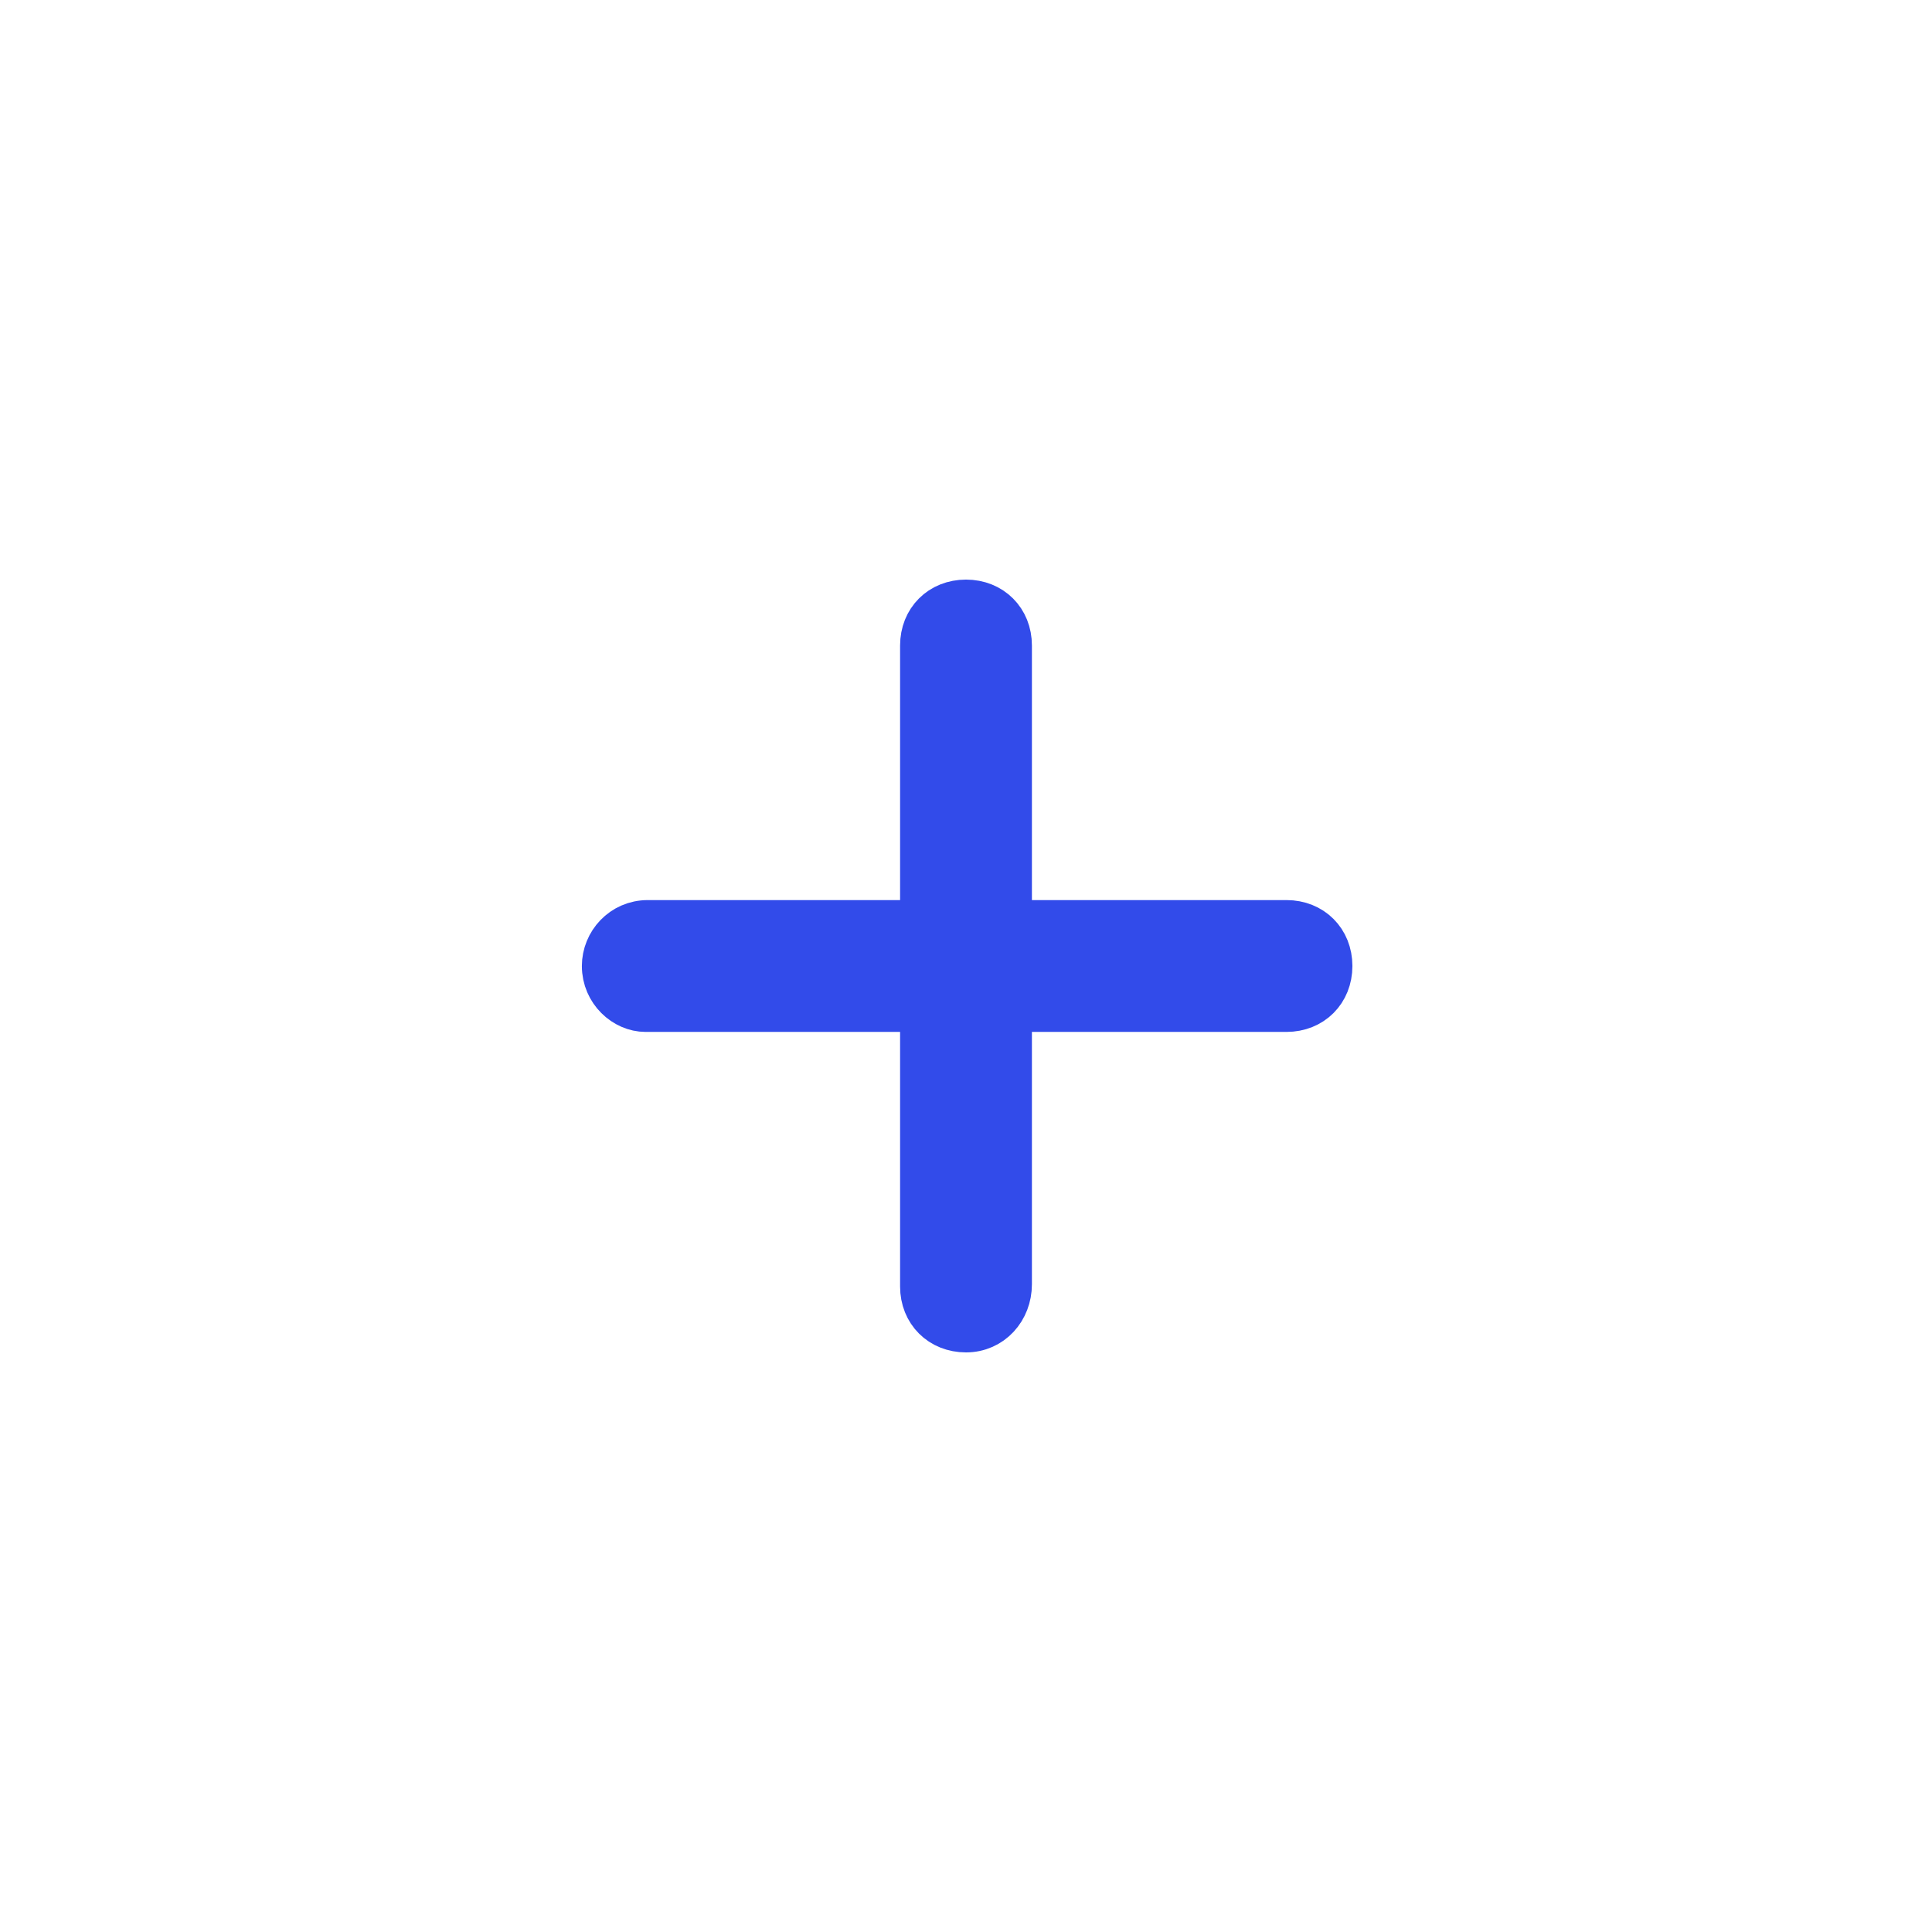
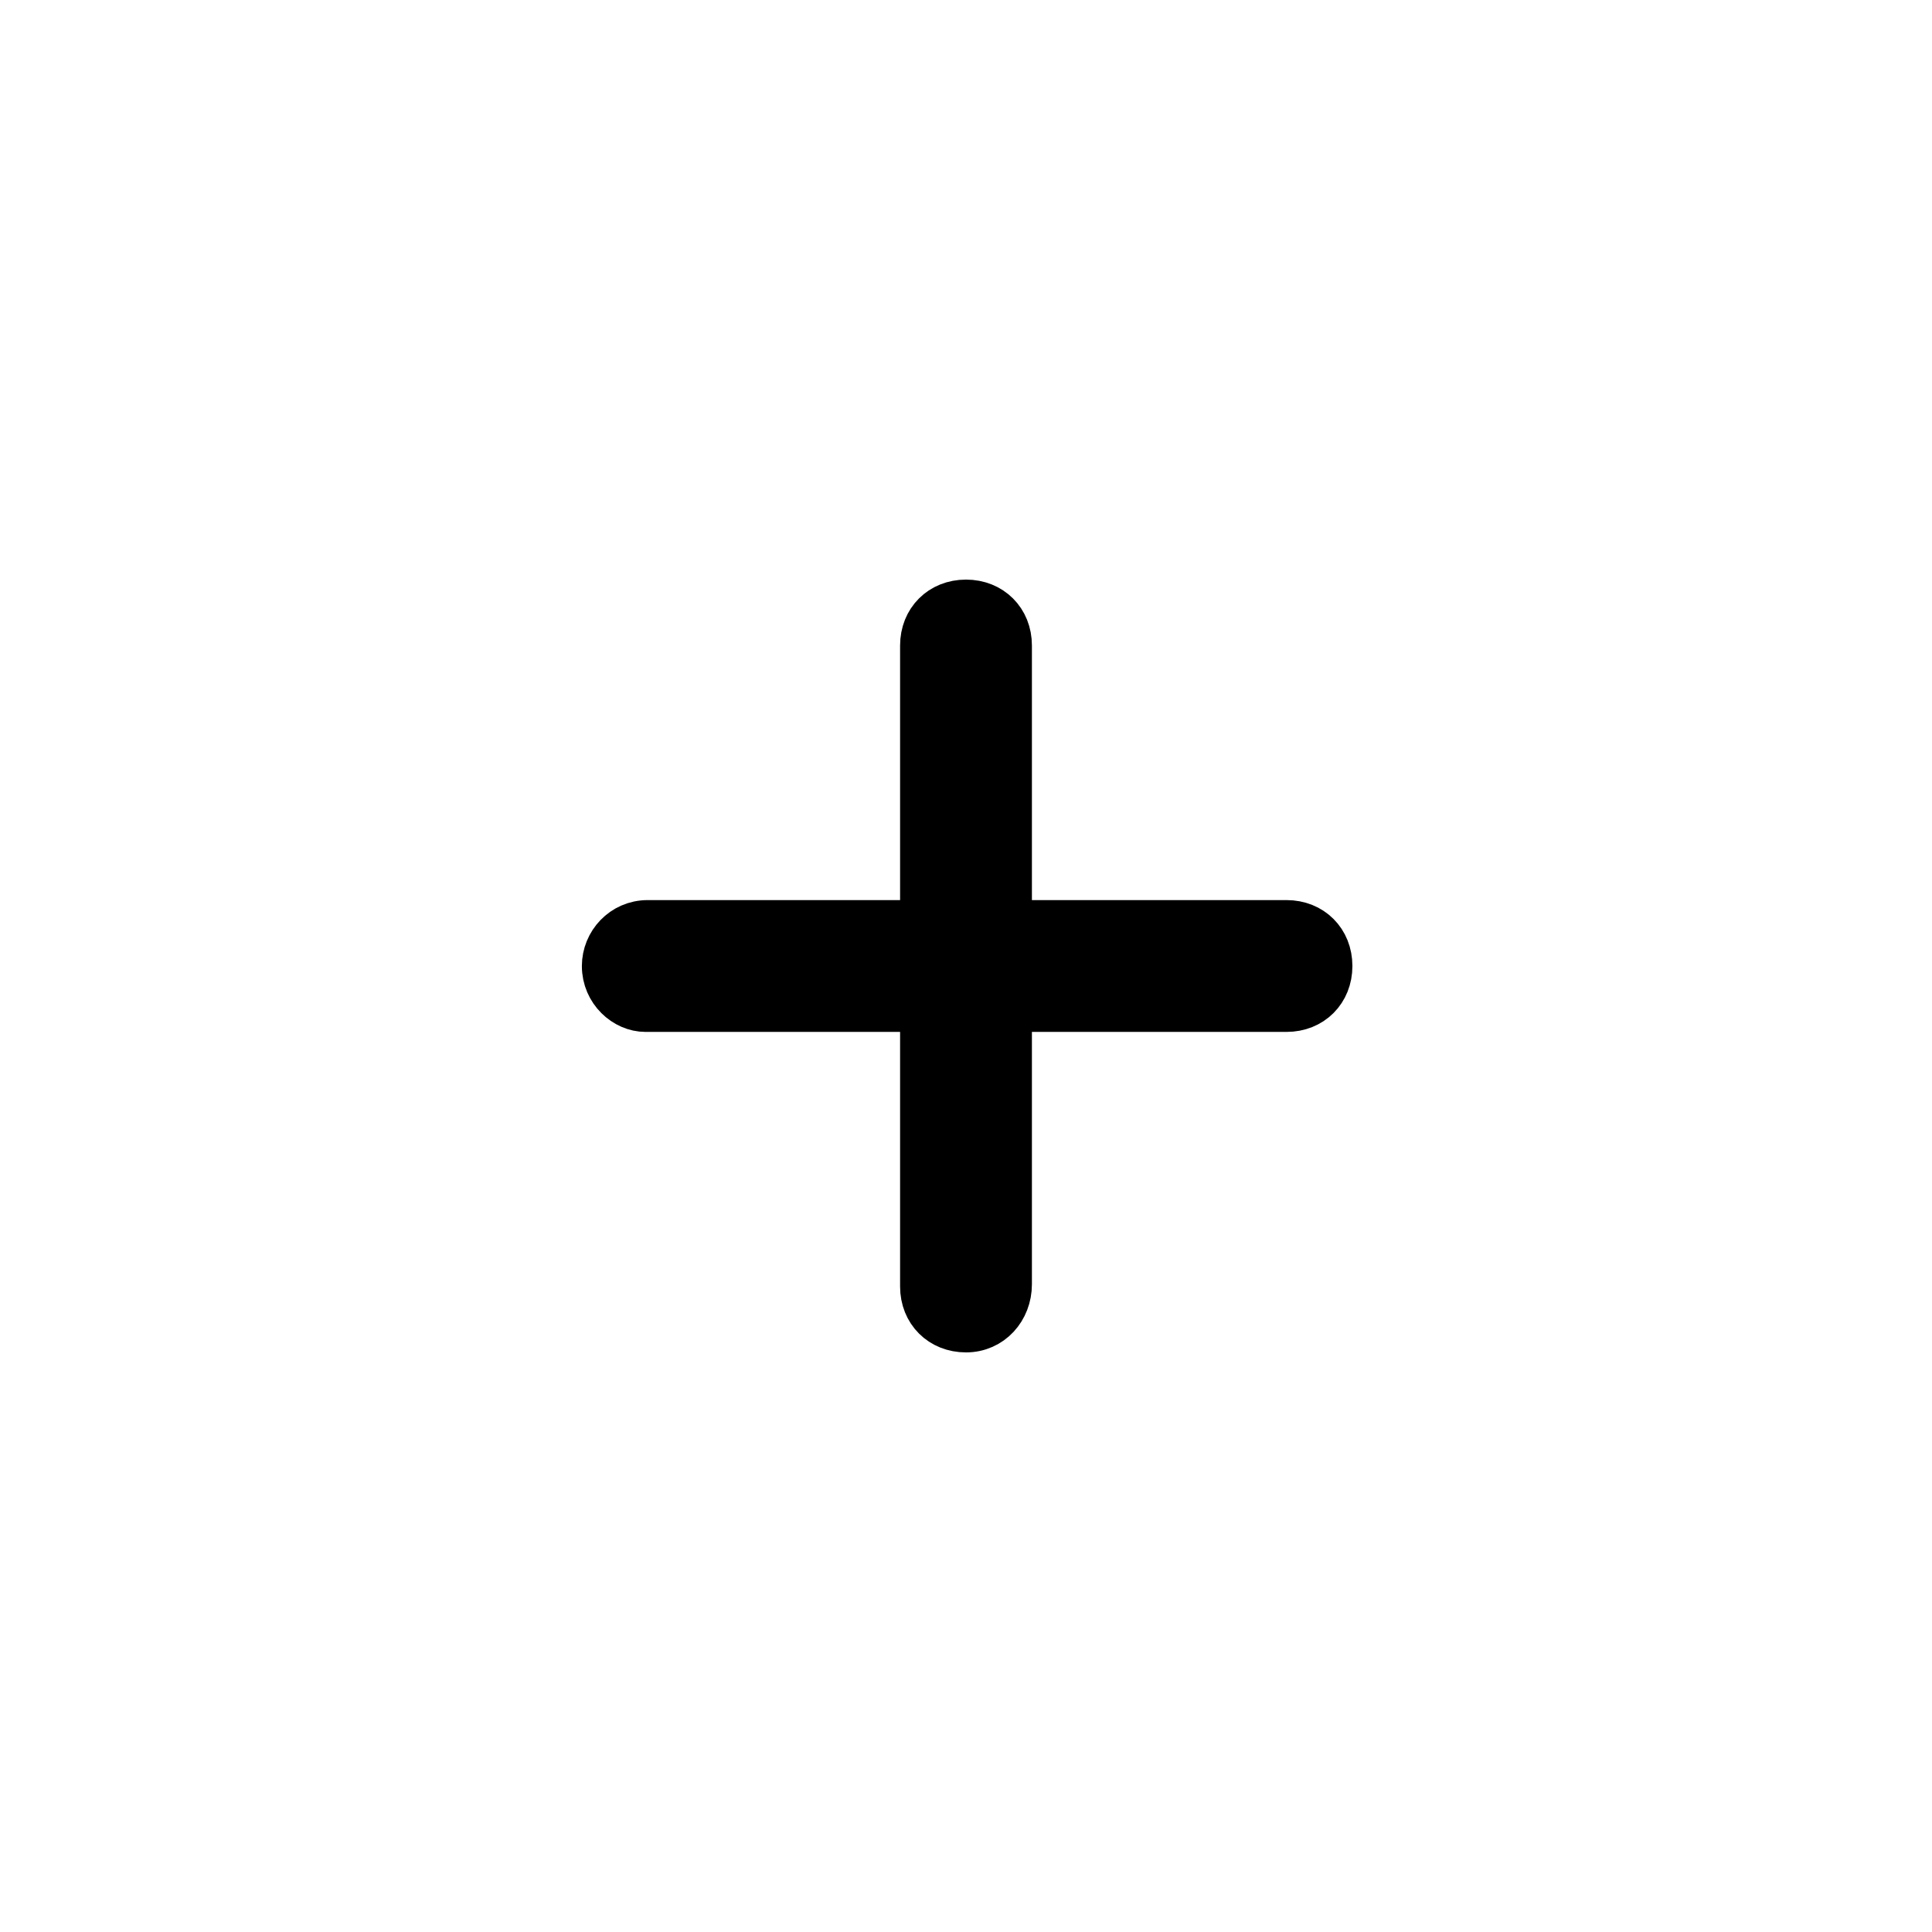
<svg xmlns="http://www.w3.org/2000/svg" version="1.1" id="Capa_1" x="0px" y="0px" viewBox="0 0 85 85" style="enable-background:new 0 0 85 85;" xml:space="preserve">
  <style type="text/css">
- 	.st0{fill:#142584;}
- 	.st1{fill:#324BEA;}
- 	.st2{fill:#324BEA;stroke:#324BEA;stroke-width:2;stroke-miterlimit:10;}
+ 	.st0{stroke:#000000;stroke-width:2;stroke-miterlimit:10;}
</style>
-   <rect x="95" y="44.4" class="st0" width="21.3" height="21.3" />
-   <rect x="95" y="19.3" class="st1" width="21.3" height="21.3" />
-   <path class="st2" d="M26.6,42.5L26.6,42.5c0-1,0.8-1.9,1.9-1.9h28.1c1.1,0,1.9,0.8,1.9,1.9l0,0c0,1.1-0.8,1.9-1.9,1.9H28.4  C27.5,44.4,26.6,43.6,26.6,42.5z" />
-   <path class="st2" d="M42.5,58.5L42.5,58.5c-1.1,0-1.9-0.8-1.9-1.9V28.4c0-1.1,0.8-1.9,1.9-1.9l0,0c1.1,0,1.9,0.8,1.9,1.9v28.1  C44.4,57.6,43.6,58.5,42.5,58.5z" />
+   <path class="st0" d="M26.6,42.5L26.6,42.5c0-1,0.8-1.9,1.9-1.9h28.1c1.1,0,1.9,0.8,1.9,1.9l0,0c0,1.1-0.8,1.9-1.9,1.9H28.4  C27.5,44.4,26.6,43.6,26.6,42.5z" />
+   <path class="st0" d="M42.5,58.5L42.5,58.5c-1.1,0-1.9-0.8-1.9-1.9V28.4c0-1.1,0.8-1.9,1.9-1.9l0,0c1.1,0,1.9,0.8,1.9,1.9v28.1  C44.4,57.6,43.6,58.5,42.5,58.5z" />
</svg>
